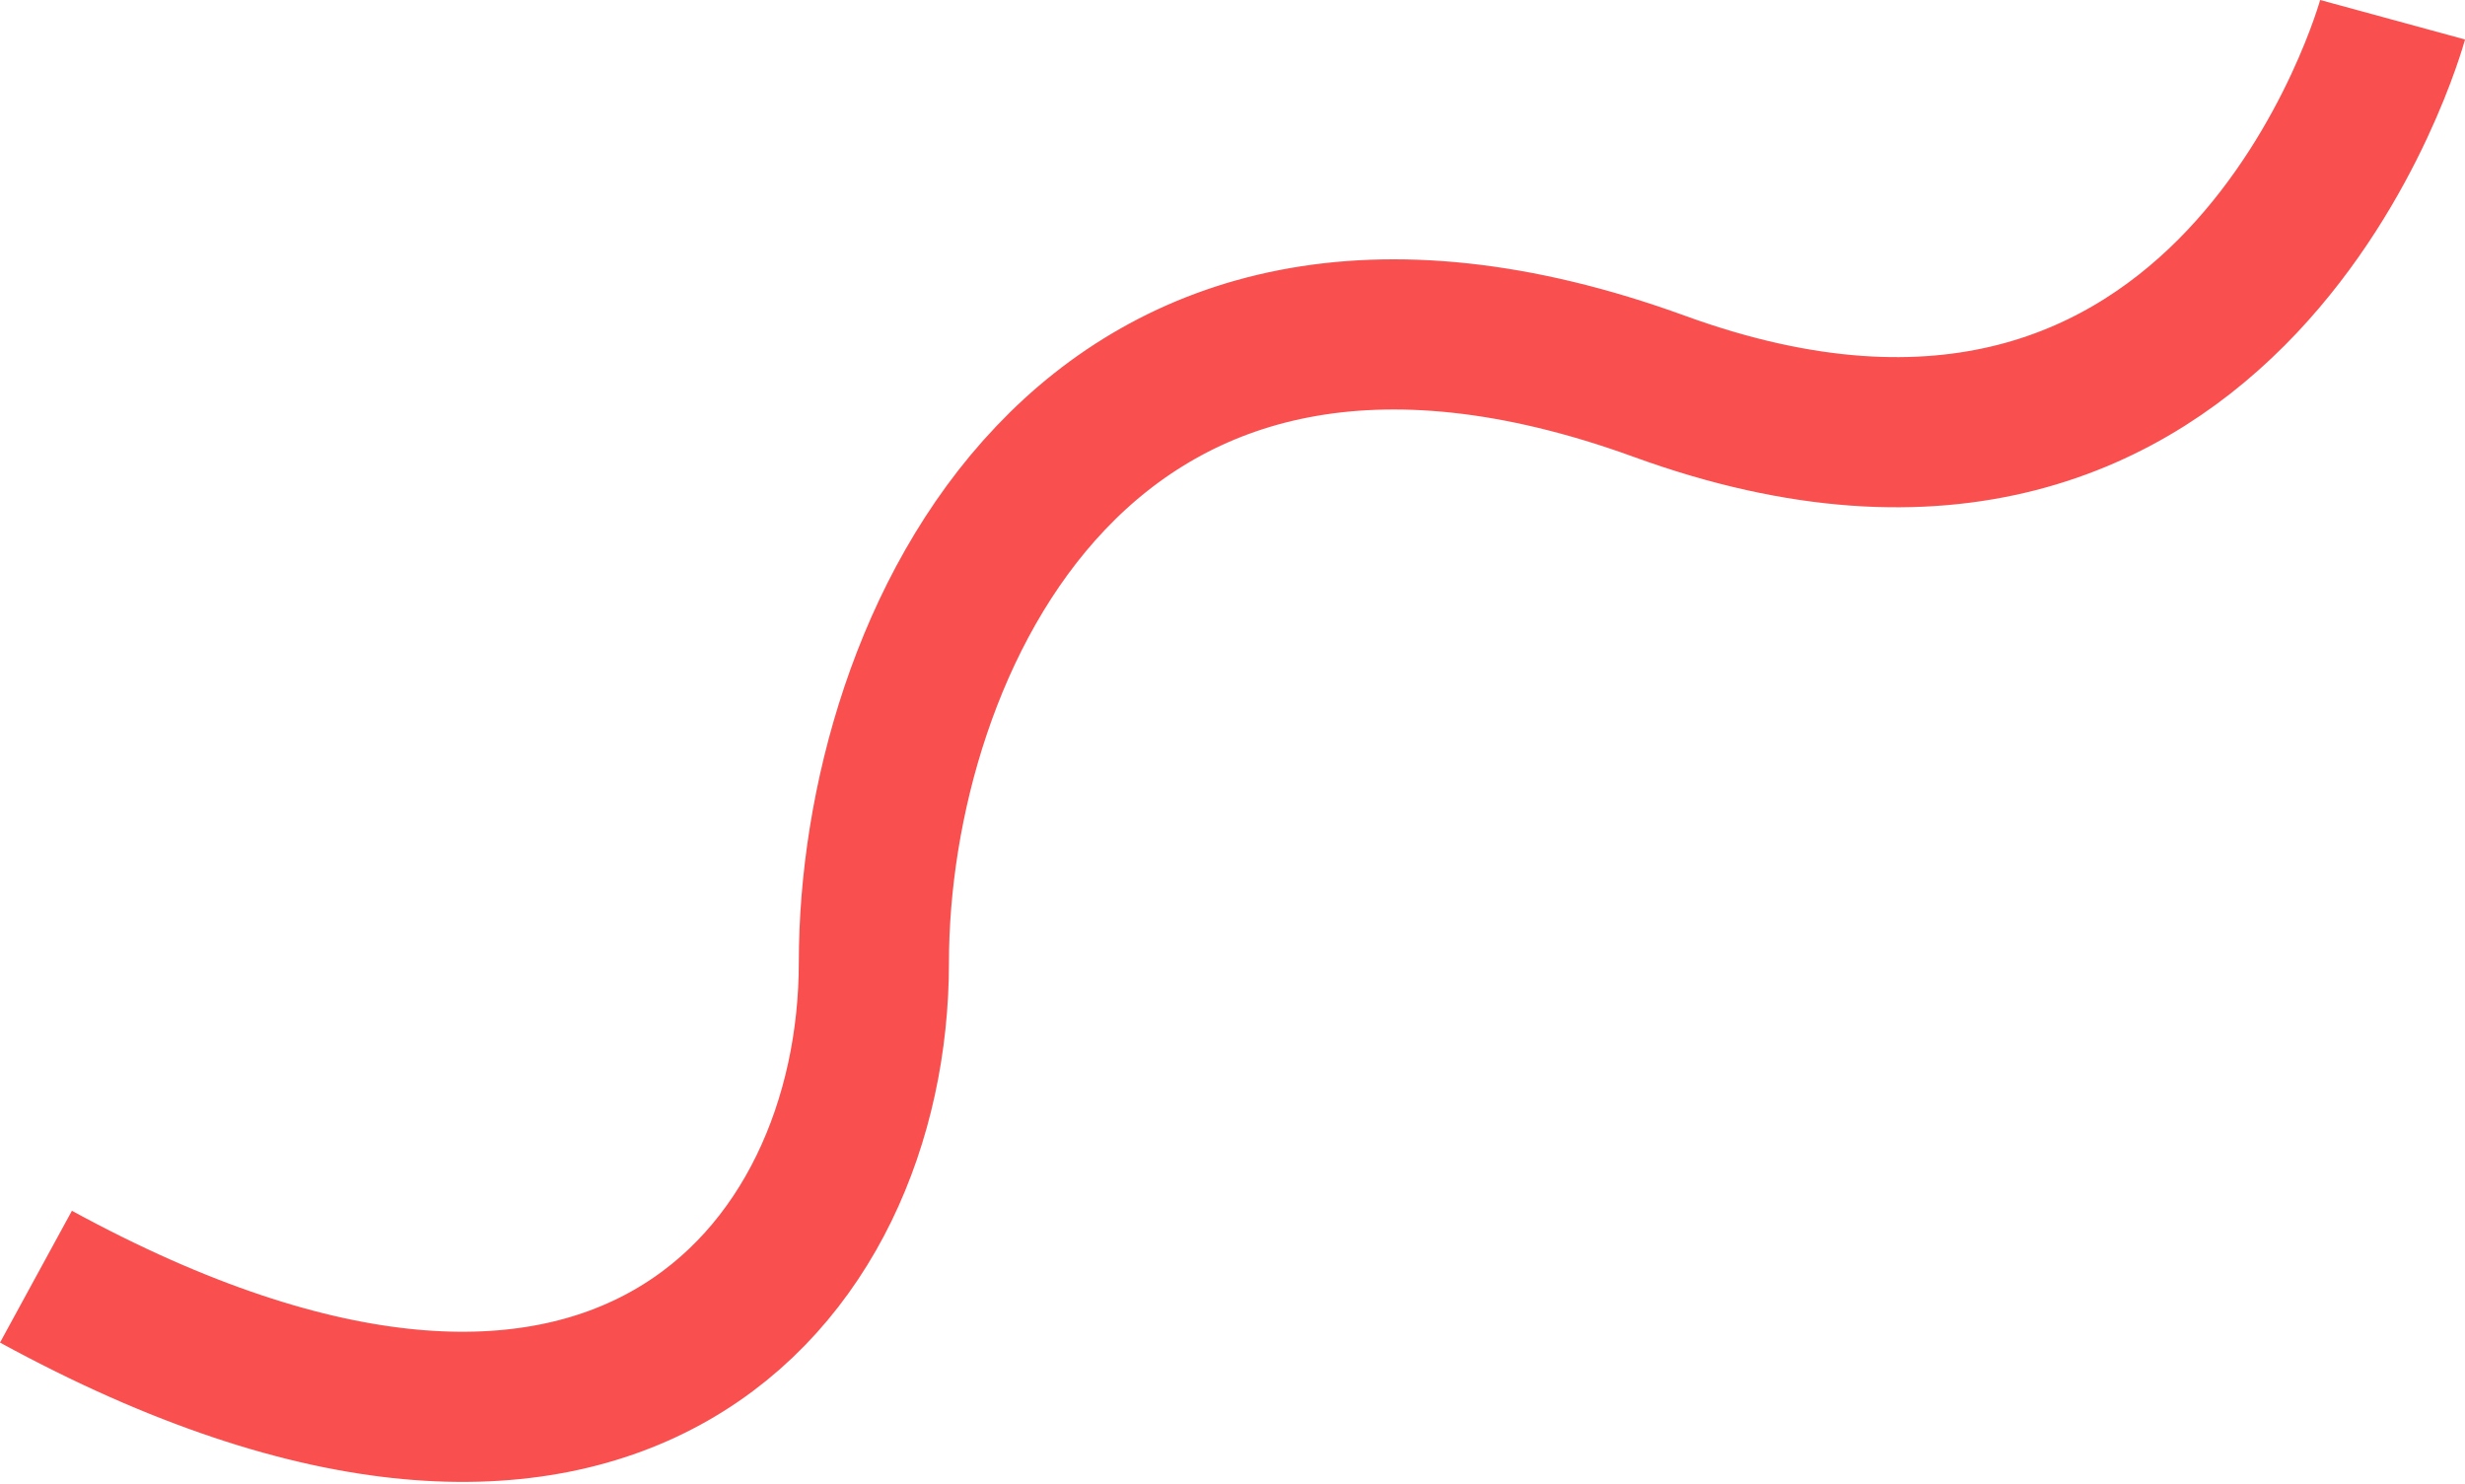
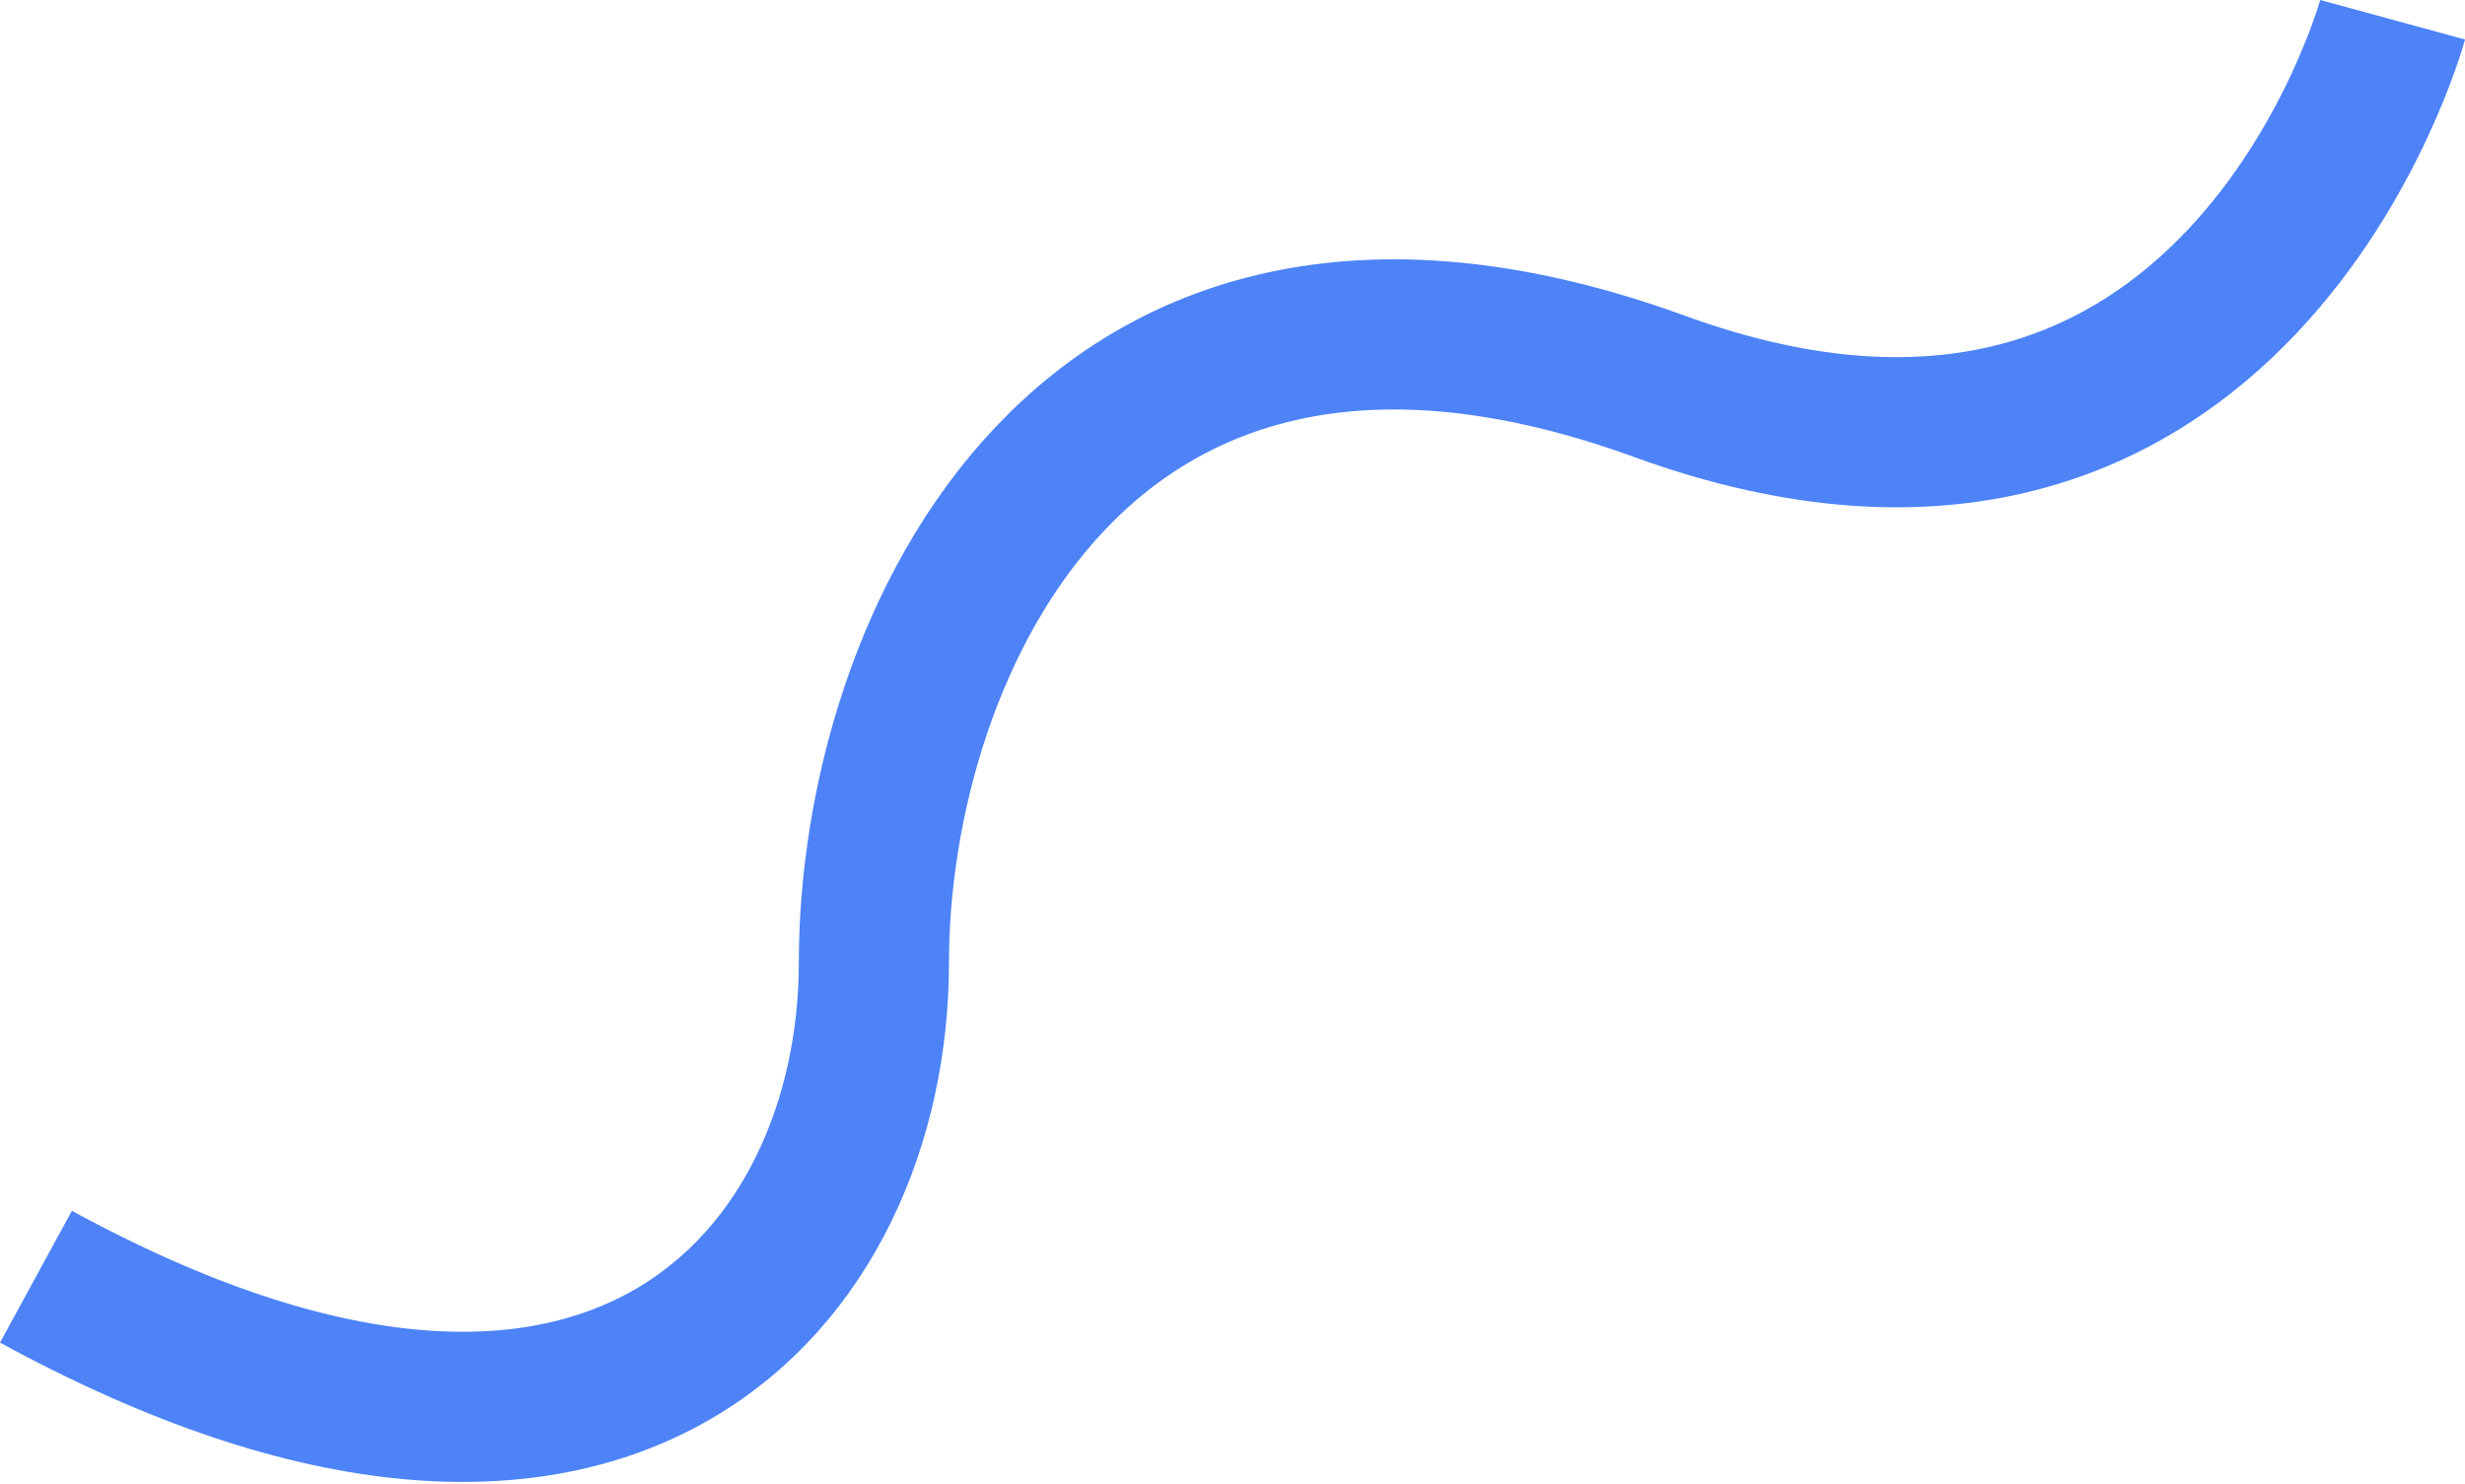
- <svg xmlns="http://www.w3.org/2000/svg" height="39.525" viewBox="0 0 65.669 39.525" width="65.669">
-   <path d="m3659.893-70.831s-4.186 15.347-19.532 9.766-20.927 6.976-20.927 15.347-6.976 16.742-22.323 8.371" fill="none" stroke="#f94f4f" stroke-width="4" transform="translate(-3596.153 71.357)" />
+ <svg xmlns="http://www.w3.org/2000/svg" version="1.1" id="Capa_1" x="0px" y="0px" width="65.668px" height="39.525px" viewBox="0 0 65.668 39.525" enable-background="new 0 0 65.668 39.525" xml:space="preserve">
+   <path fill="none" stroke="#4D83F7" stroke-width="4" d="M63.74,0.526c0,0-4.186,15.347-19.532,9.766  c-15.346-5.581-20.927,6.977-20.927,15.348c0,8.37-6.976,16.741-22.323,8.37" />
</svg>
